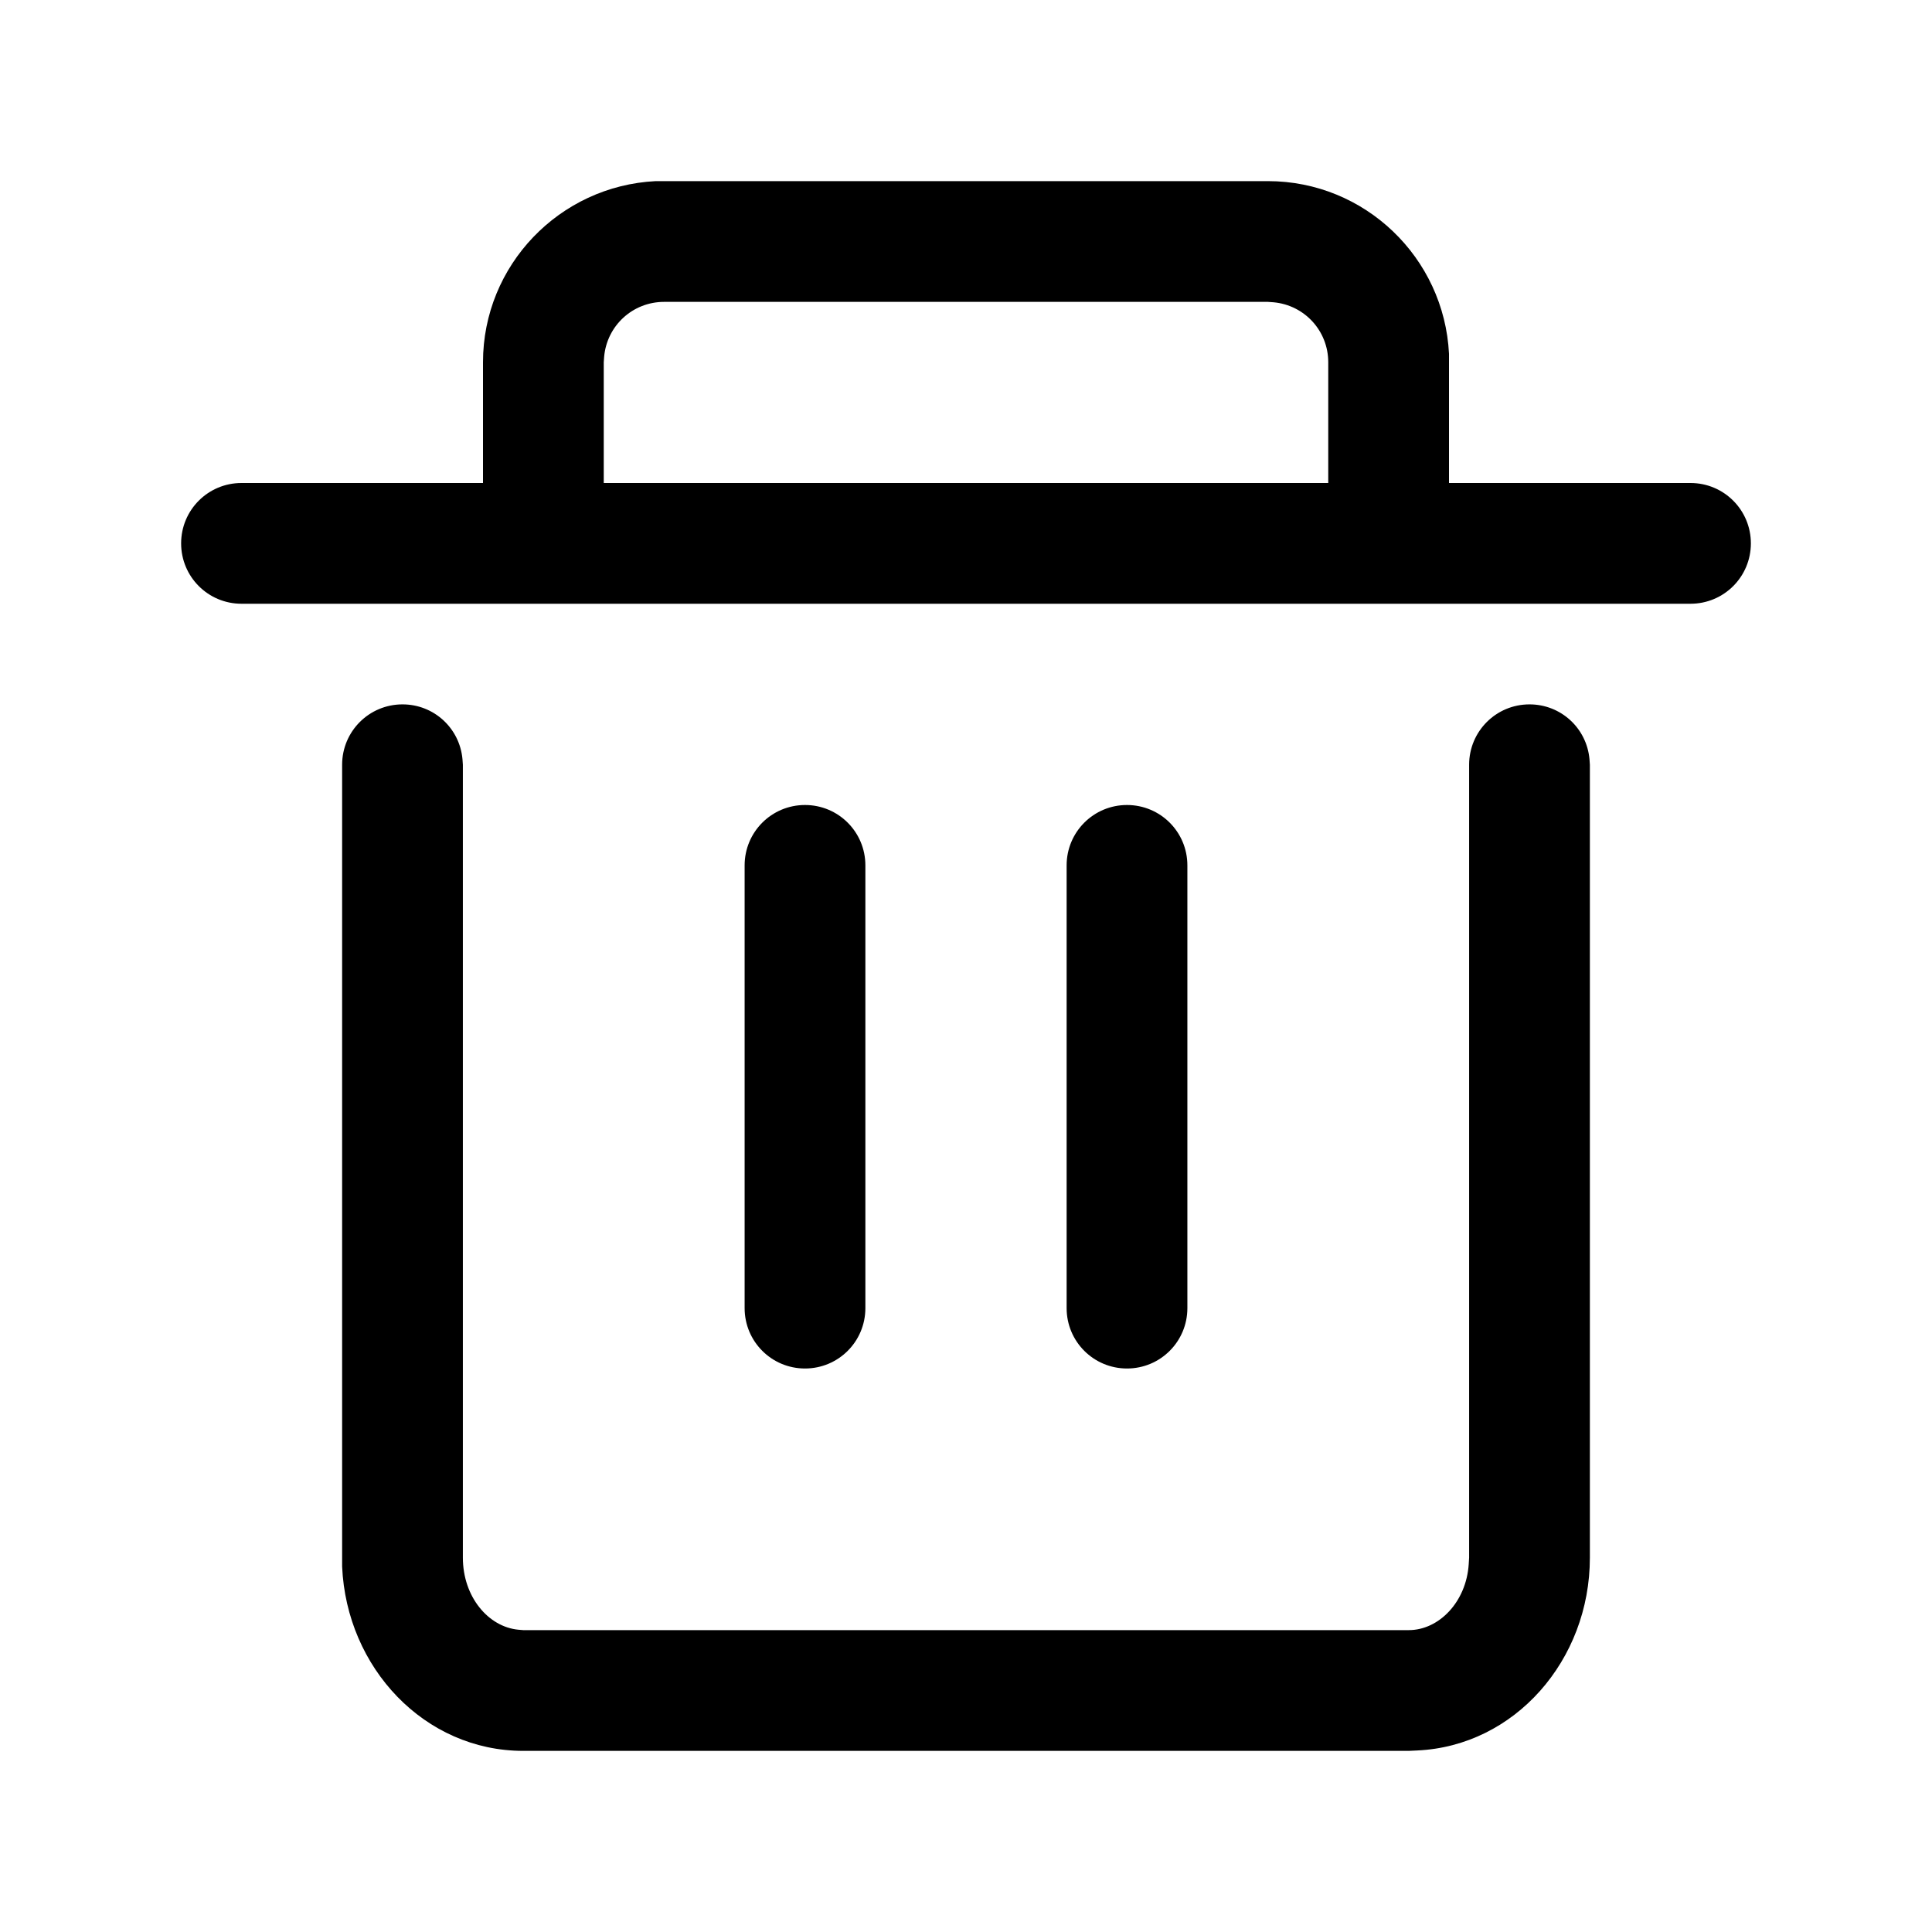
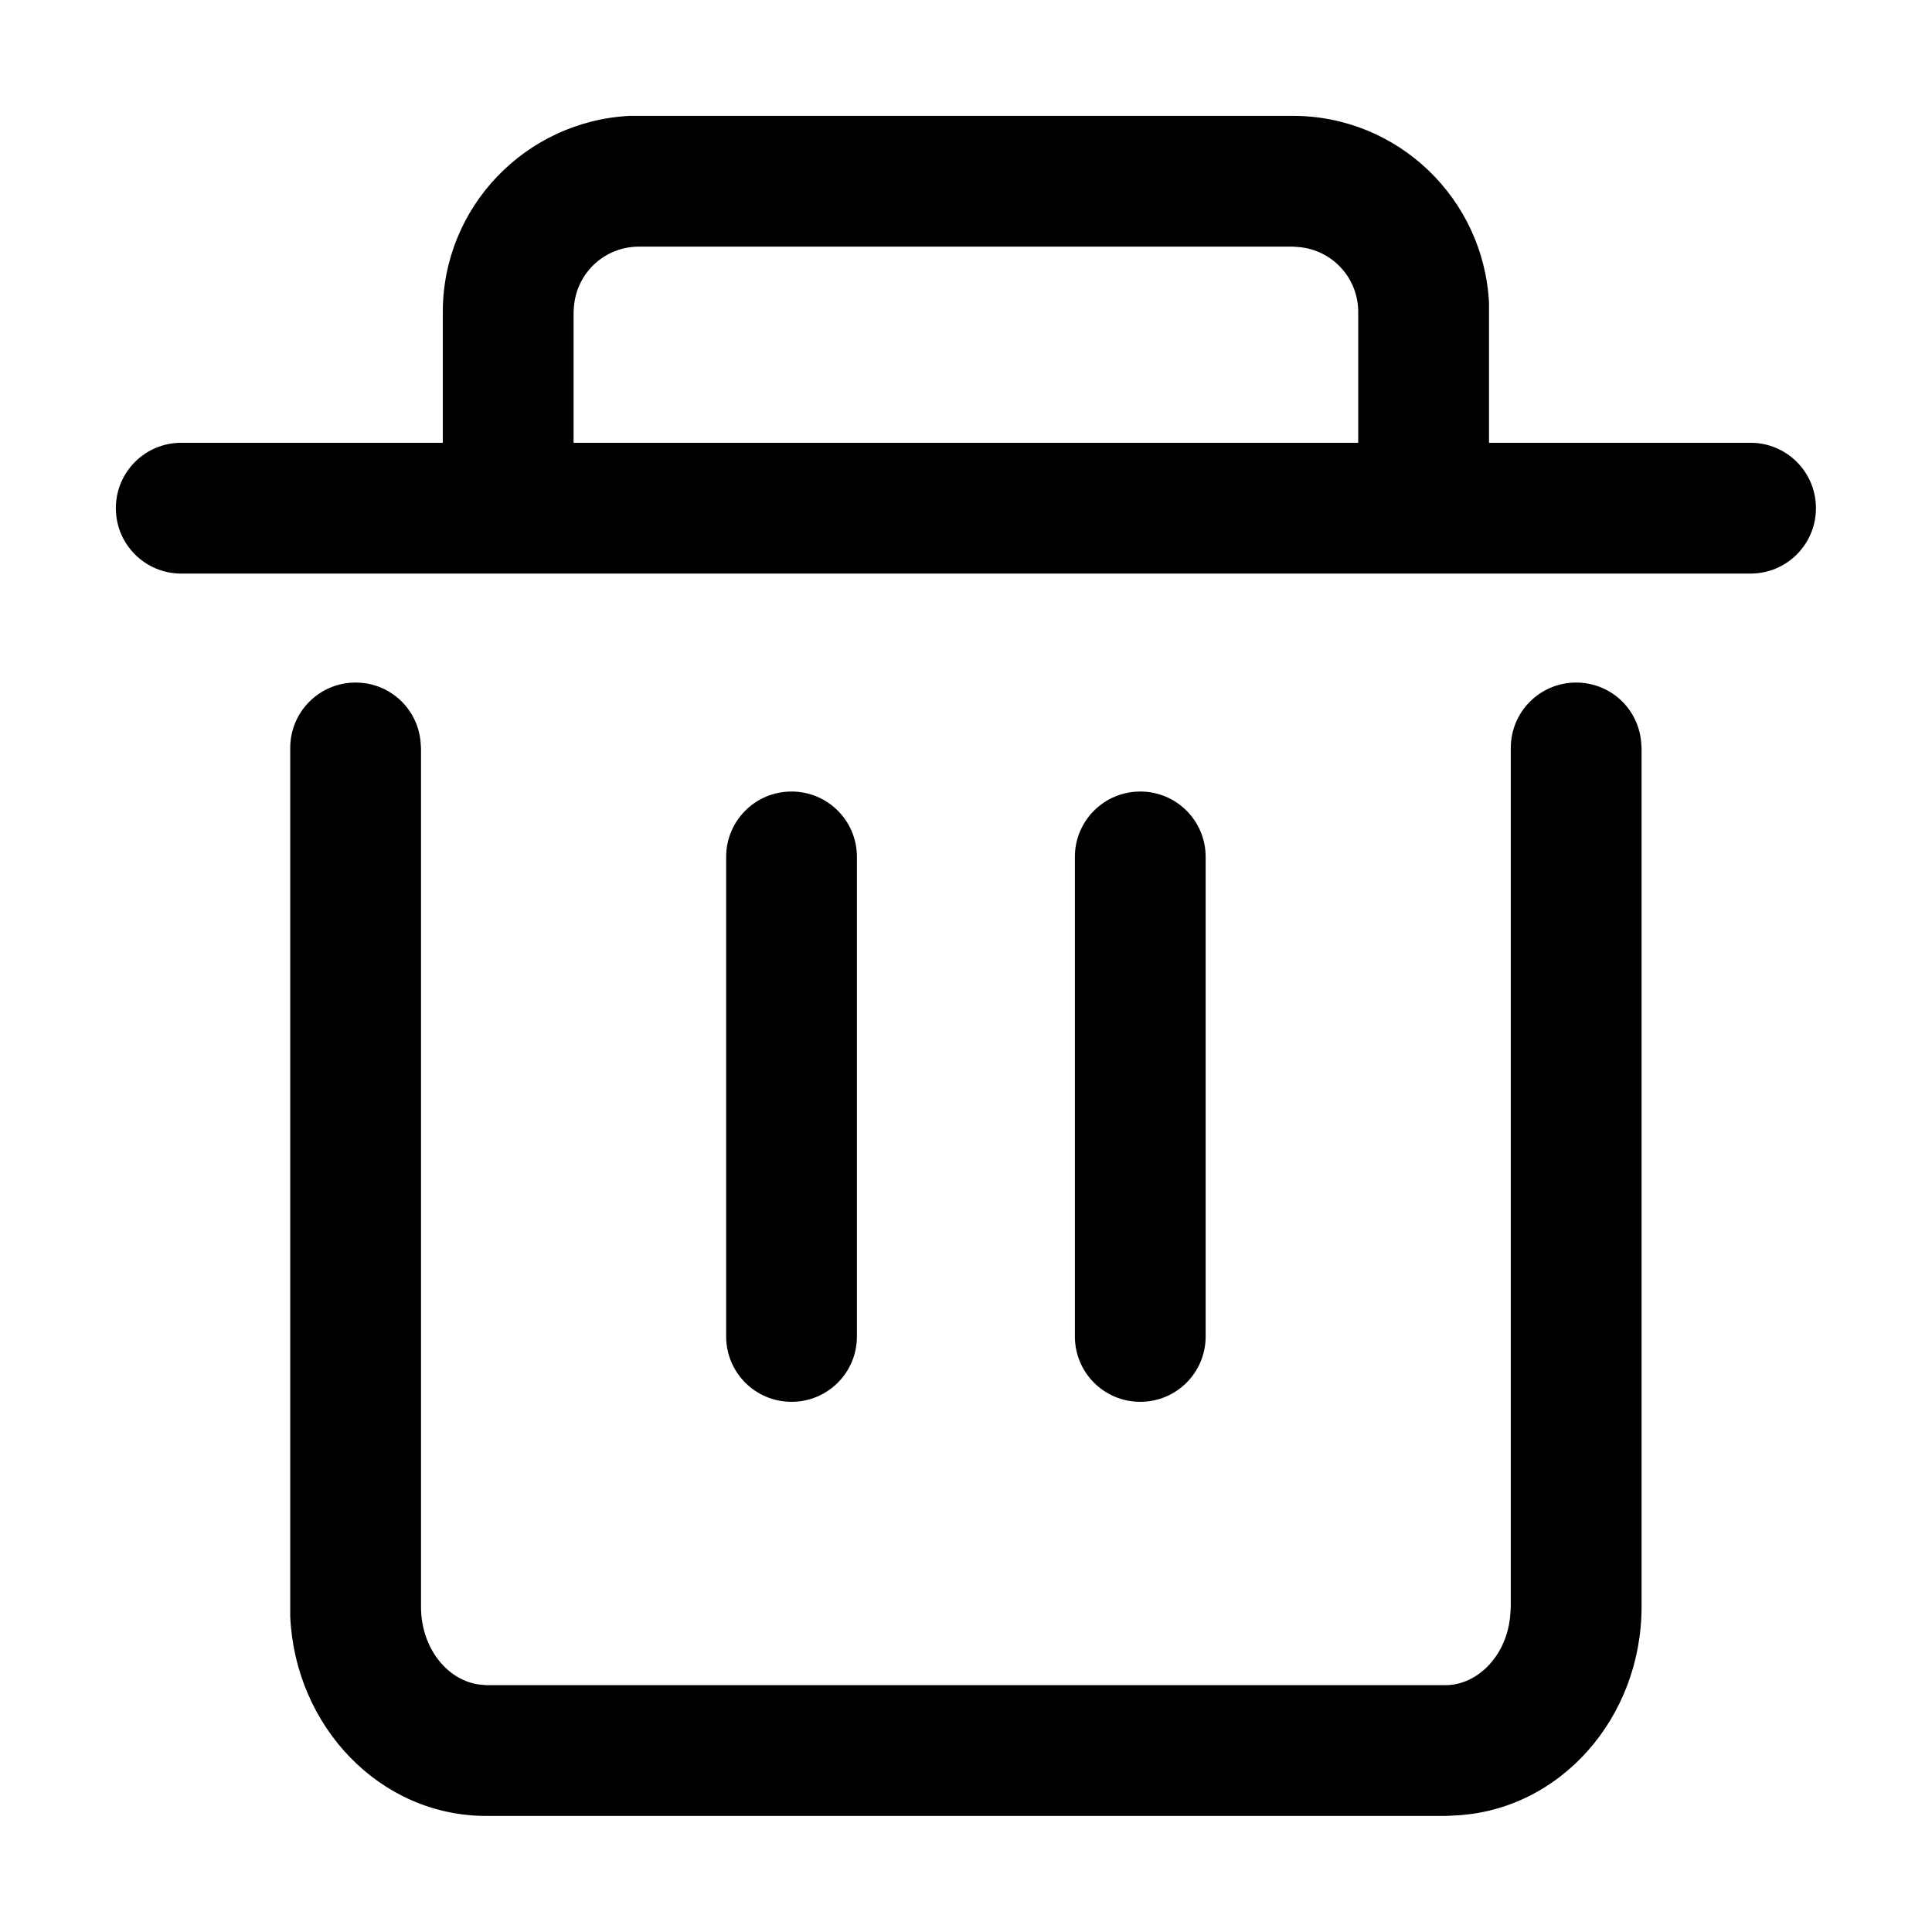
- <svg xmlns="http://www.w3.org/2000/svg" t="1791985764066" class="icon" viewBox="0 0 1024 1024" version="1.1" p-id="24486" width="128" height="128">
+ <svg xmlns="http://www.w3.org/2000/svg" t="1791985764066" class="icon" viewBox="39.3 39.3 945.5 945.5" version="1.1" p-id="24486" width="128" height="128">
  <path d="M810.667 373.333c16.64 0 30.293 12.587 31.787 29.013l0.213 2.987v420.267c0 54.4-39.893 99.84-91.52 102.187l-4.48 0.213H277.333c-52.267 0-93.653-43.947-96-97.707V405.333c0-17.707 14.293-32 32-32 16.64 0 30.293 12.587 31.787 29.013l0.213 2.987v420.267c0 20.693 13.44 36.693 29.44 38.187l2.56 0.213h469.333c16 0 30.507-14.933 31.787-34.987l0.213-3.413V405.333c0-17.707 14.293-32 32-32zM426.667 426.667c17.707 0 32 14.293 32 32v234.667c0 17.707-14.293 32-32 32s-32-14.293-32-32v-234.667c0-17.707 14.293-32 32-32z m170.667 0c17.707 0 32 14.293 32 32v234.667c0 17.707-14.293 32-32 32s-32-14.293-32-32v-234.667c0-17.707 14.293-32 32-32z m74.667-330.667c51.413 0 93.44 40.533 96 91.52V256h128c17.707 0 32 14.293 32 32S913.707 320 896 320H128c-17.707 0-32-14.293-32-32S110.293 256 128 256h128V192c0-51.413 40.533-93.44 91.52-96H672z m0 64h-320c-16.64 0-30.293 12.587-31.787 29.013L320 192v64h384V192c0-16.64-12.587-30.293-29.013-31.787l-2.987-0.213z" p-id="24487" />
</svg>
